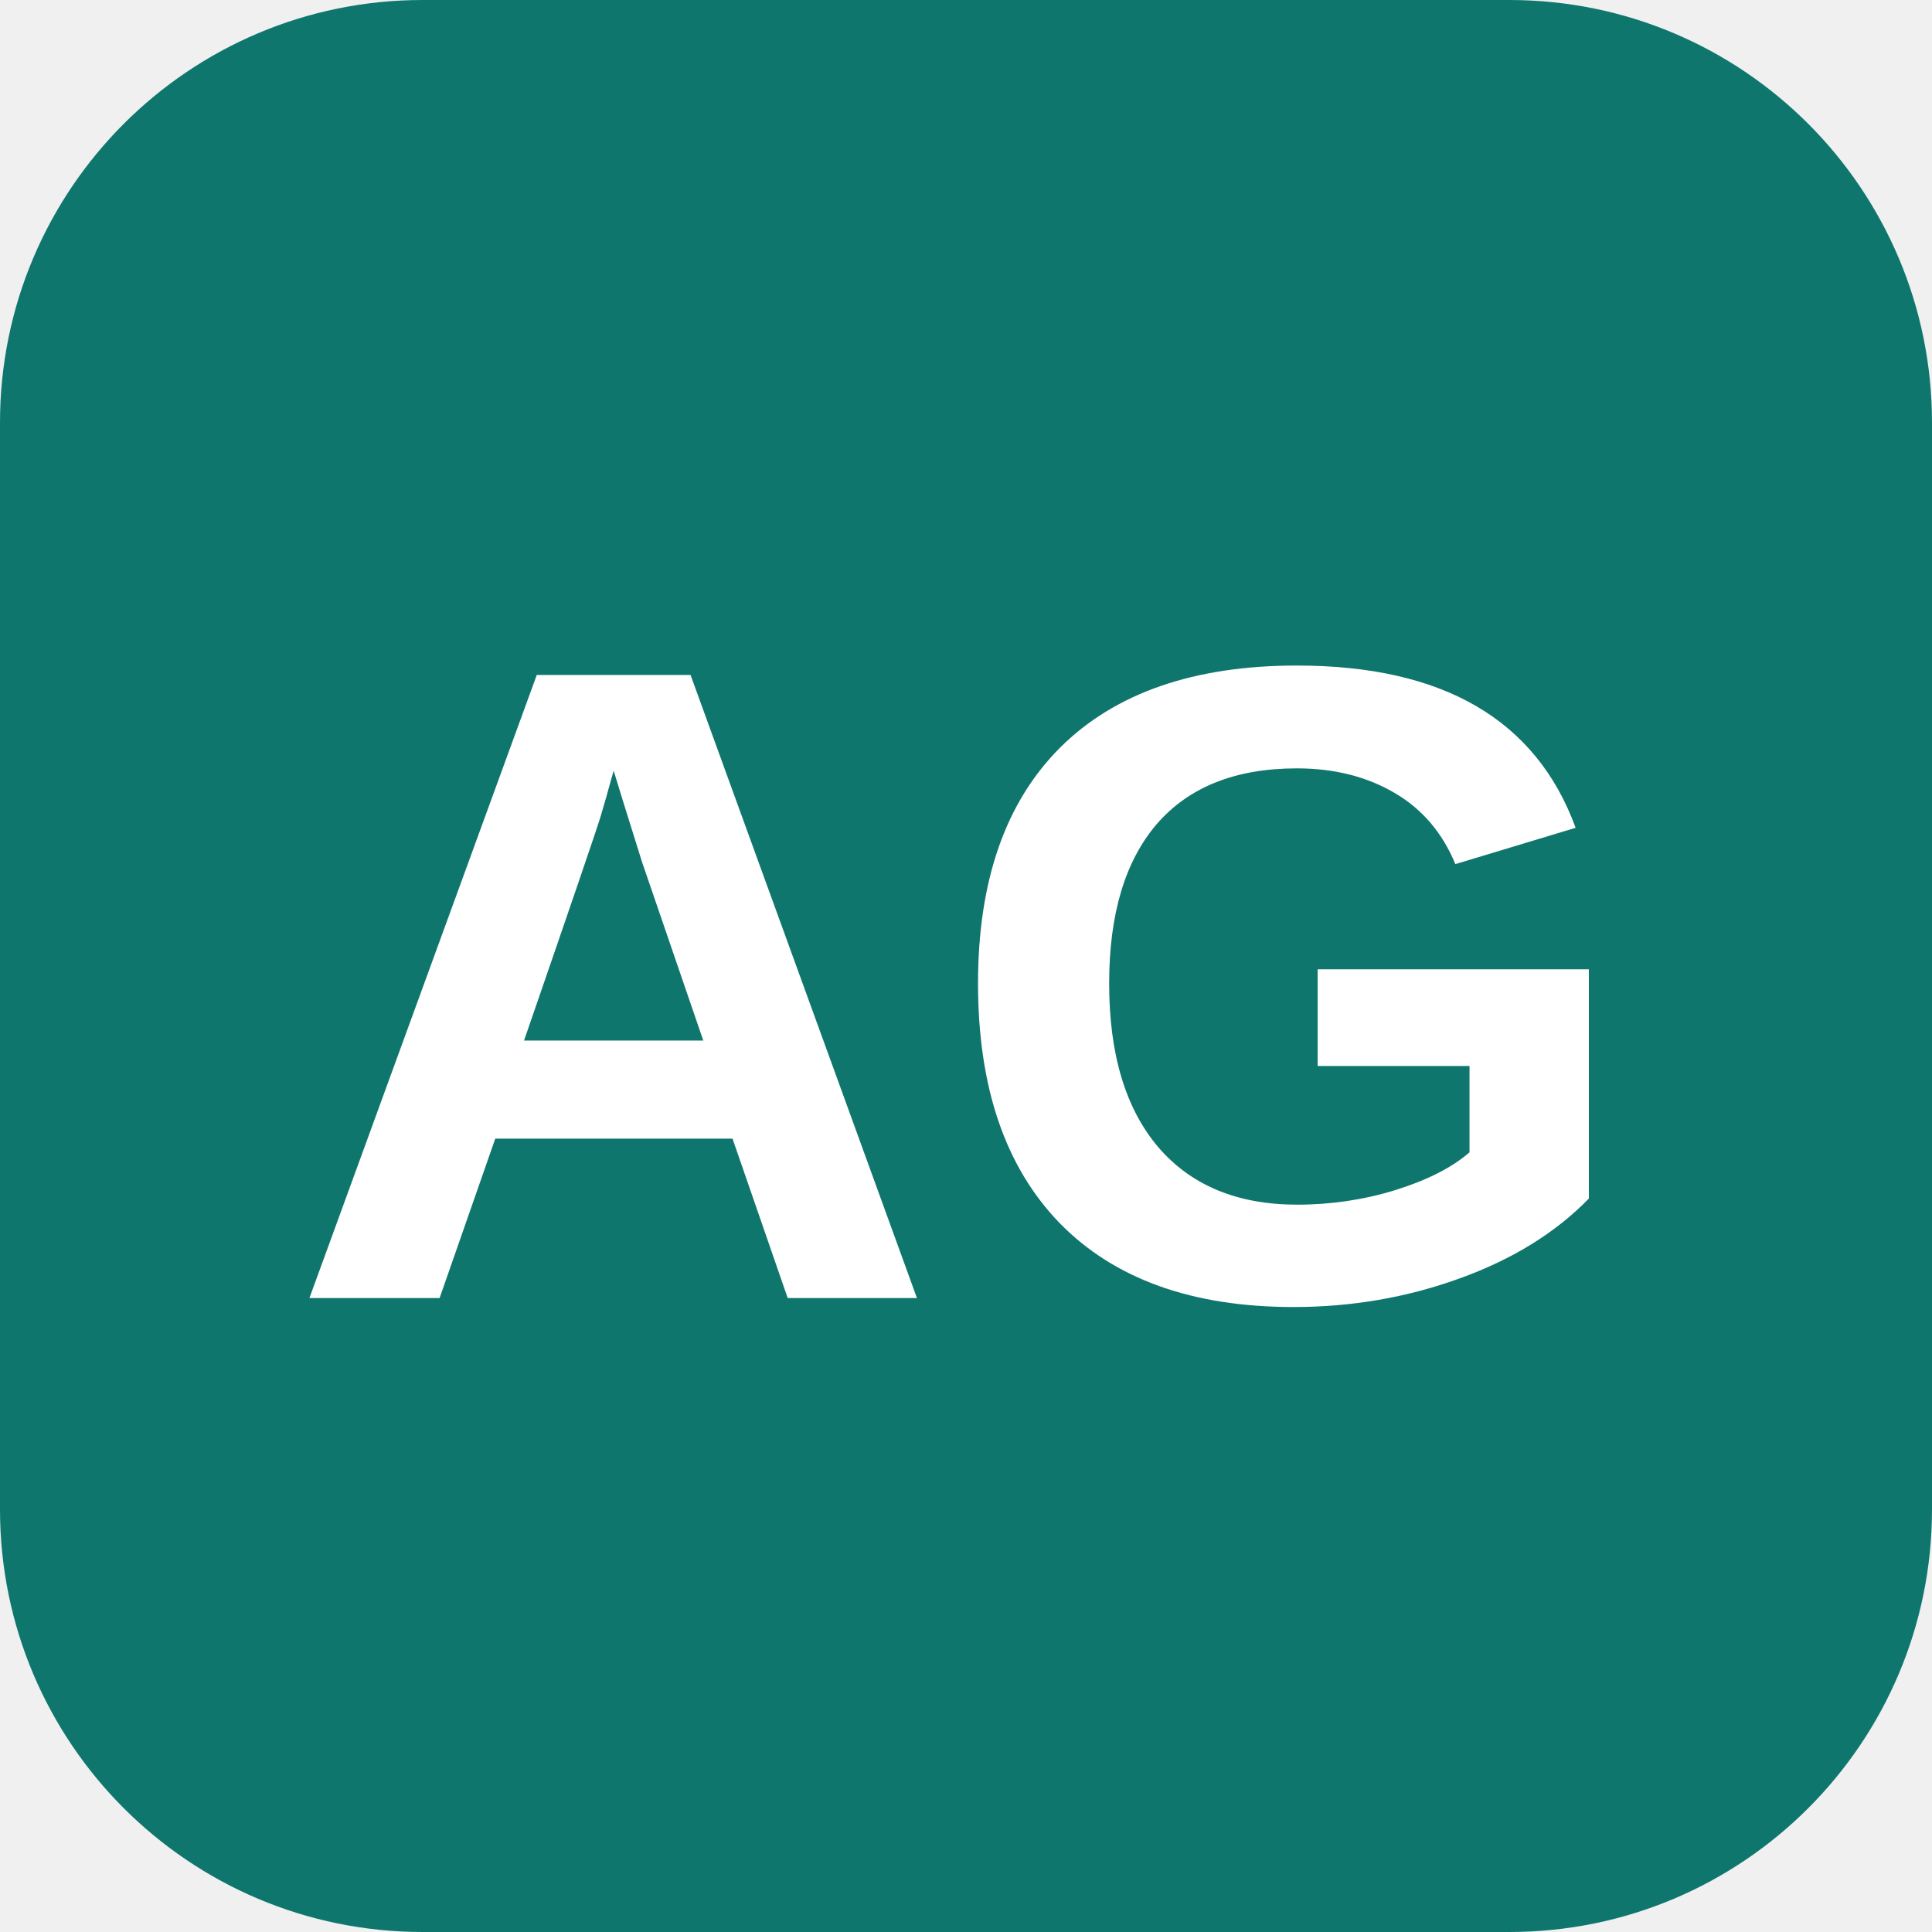
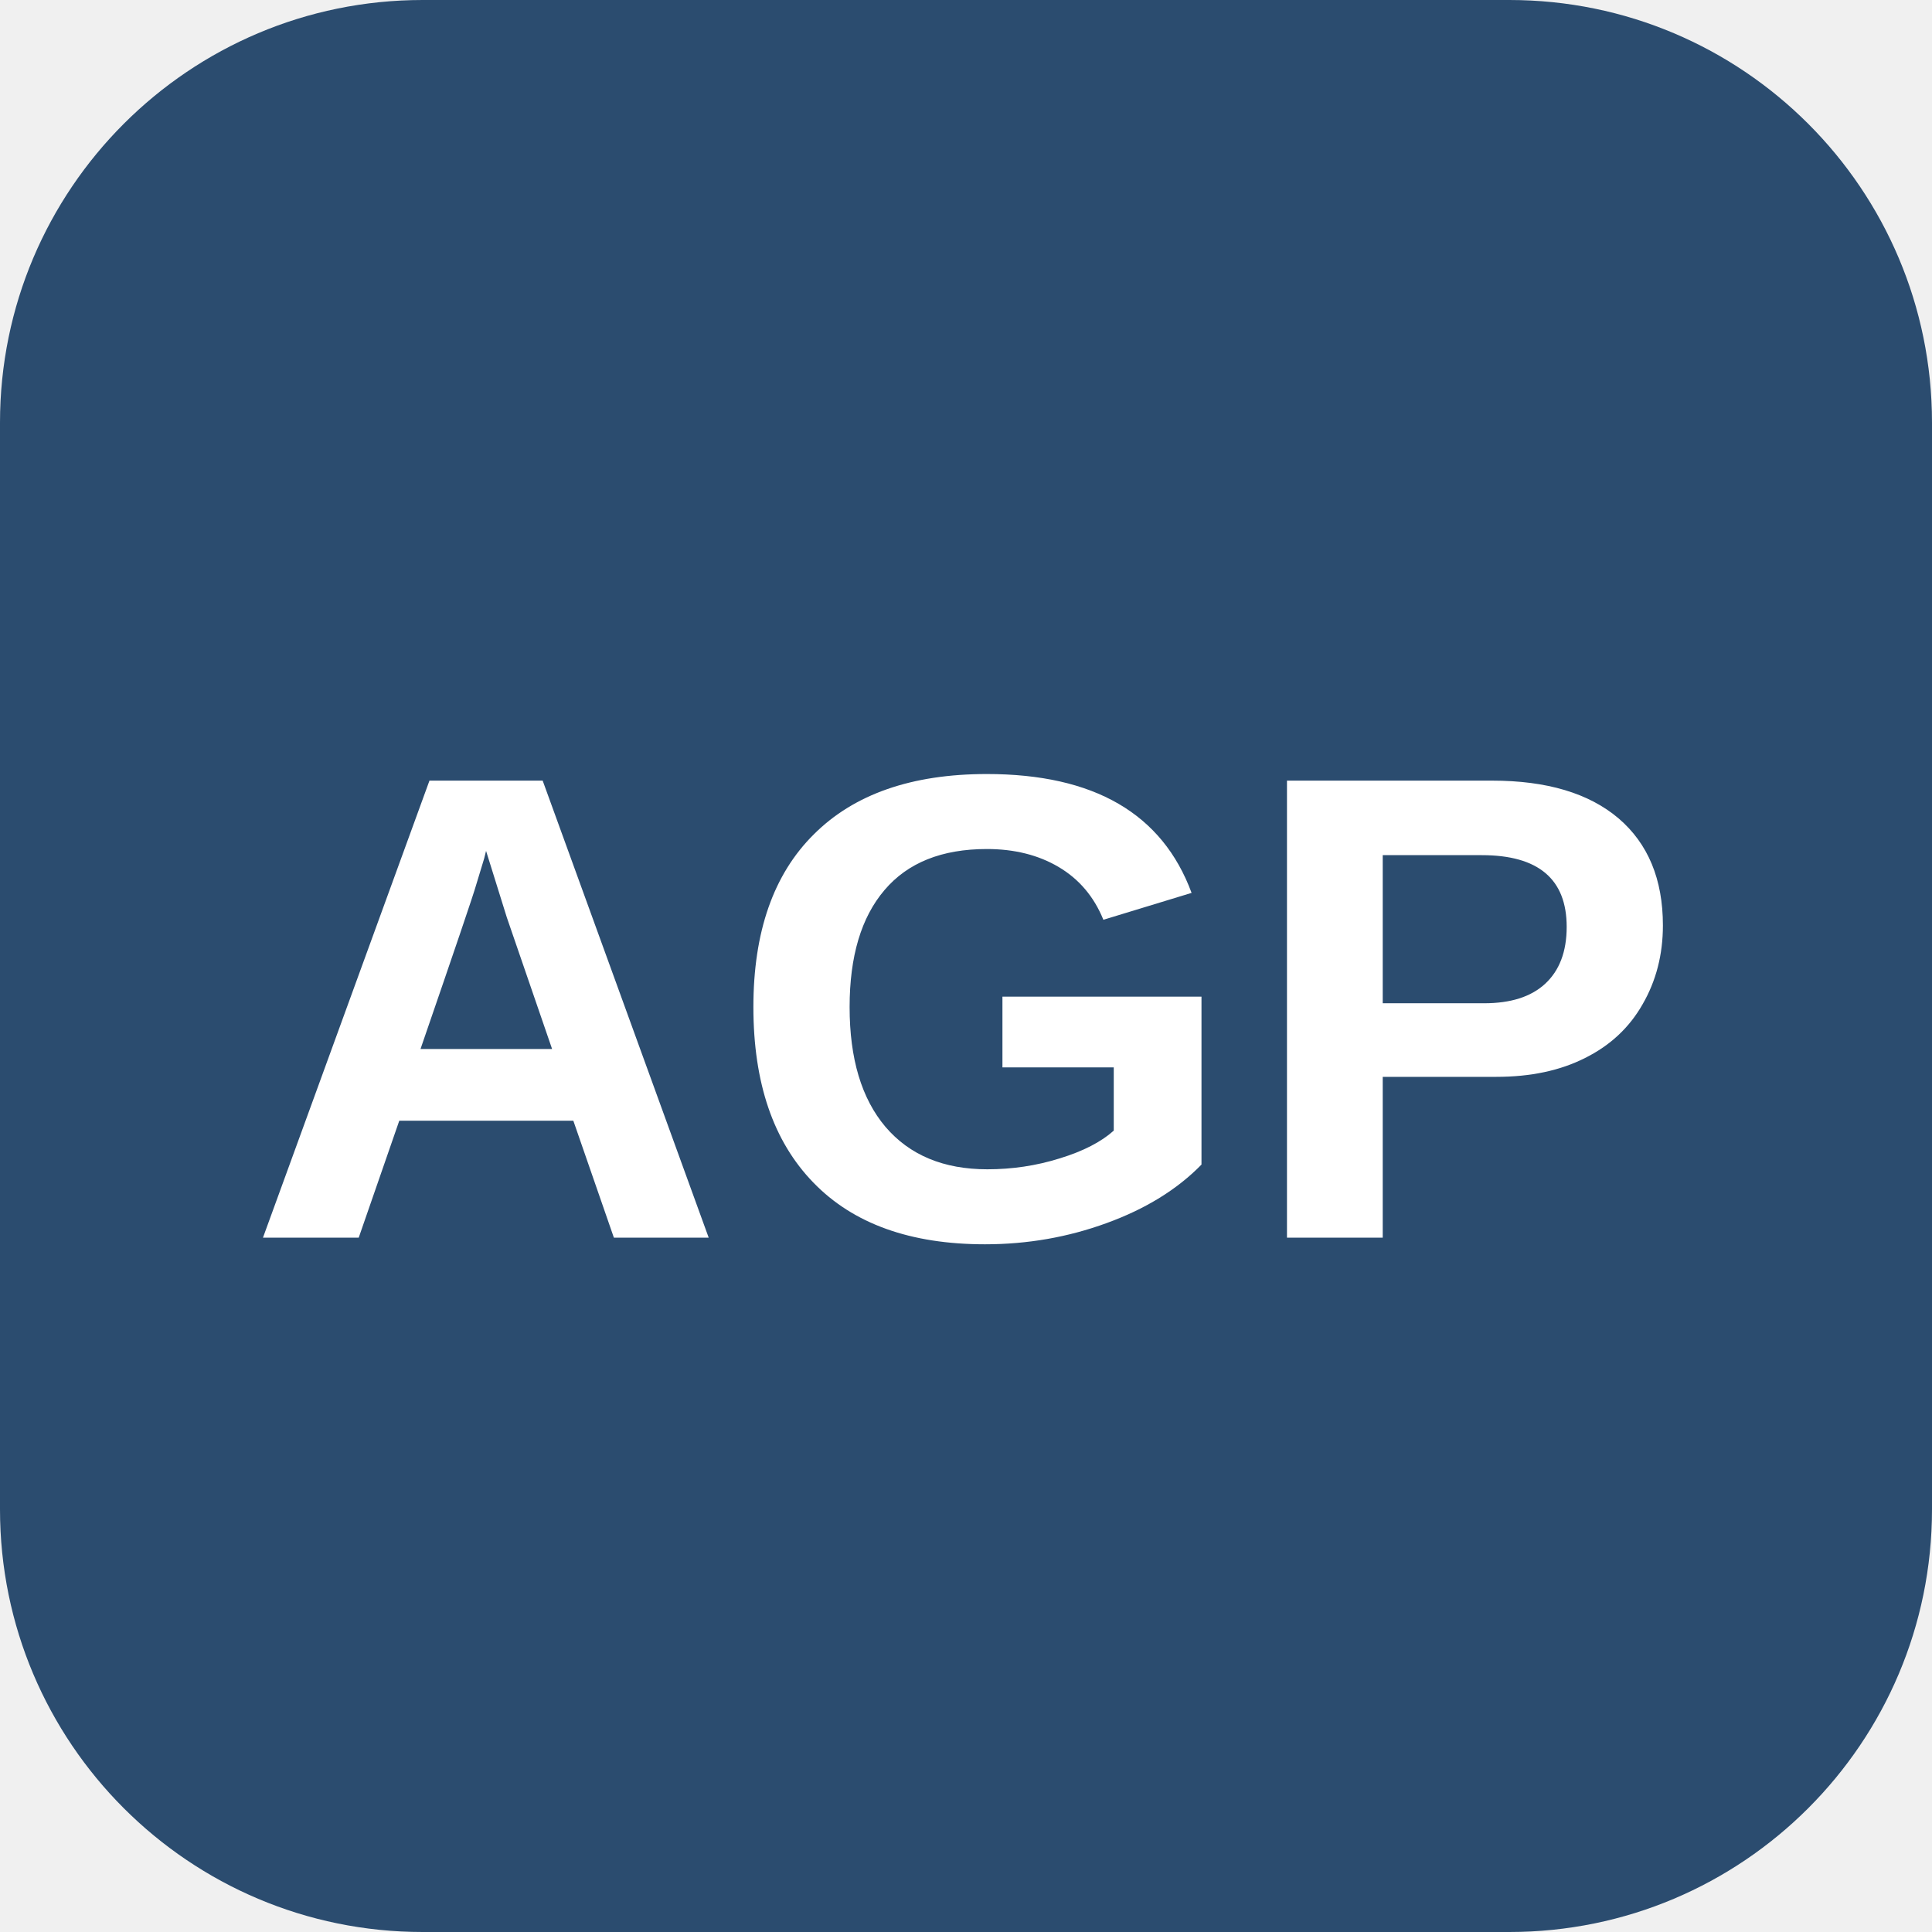
<svg xmlns="http://www.w3.org/2000/svg" viewBox="0 0 64 64">
-   <rect width="64" height="64" rx="14" fill="#0f766e" />
-   <text x="32" y="43" font-family="Arial" font-size="30" font-weight="700" text-anchor="middle" fill="#fff">AG</text>
+   <rect width="64" height="64" rx="14" fill="#2b4c6f" />
+   <text x="32" y="41" font-family="Arial" font-size="22" font-weight="700" text-anchor="middle" fill="#fff">AGP</text>
</svg>
